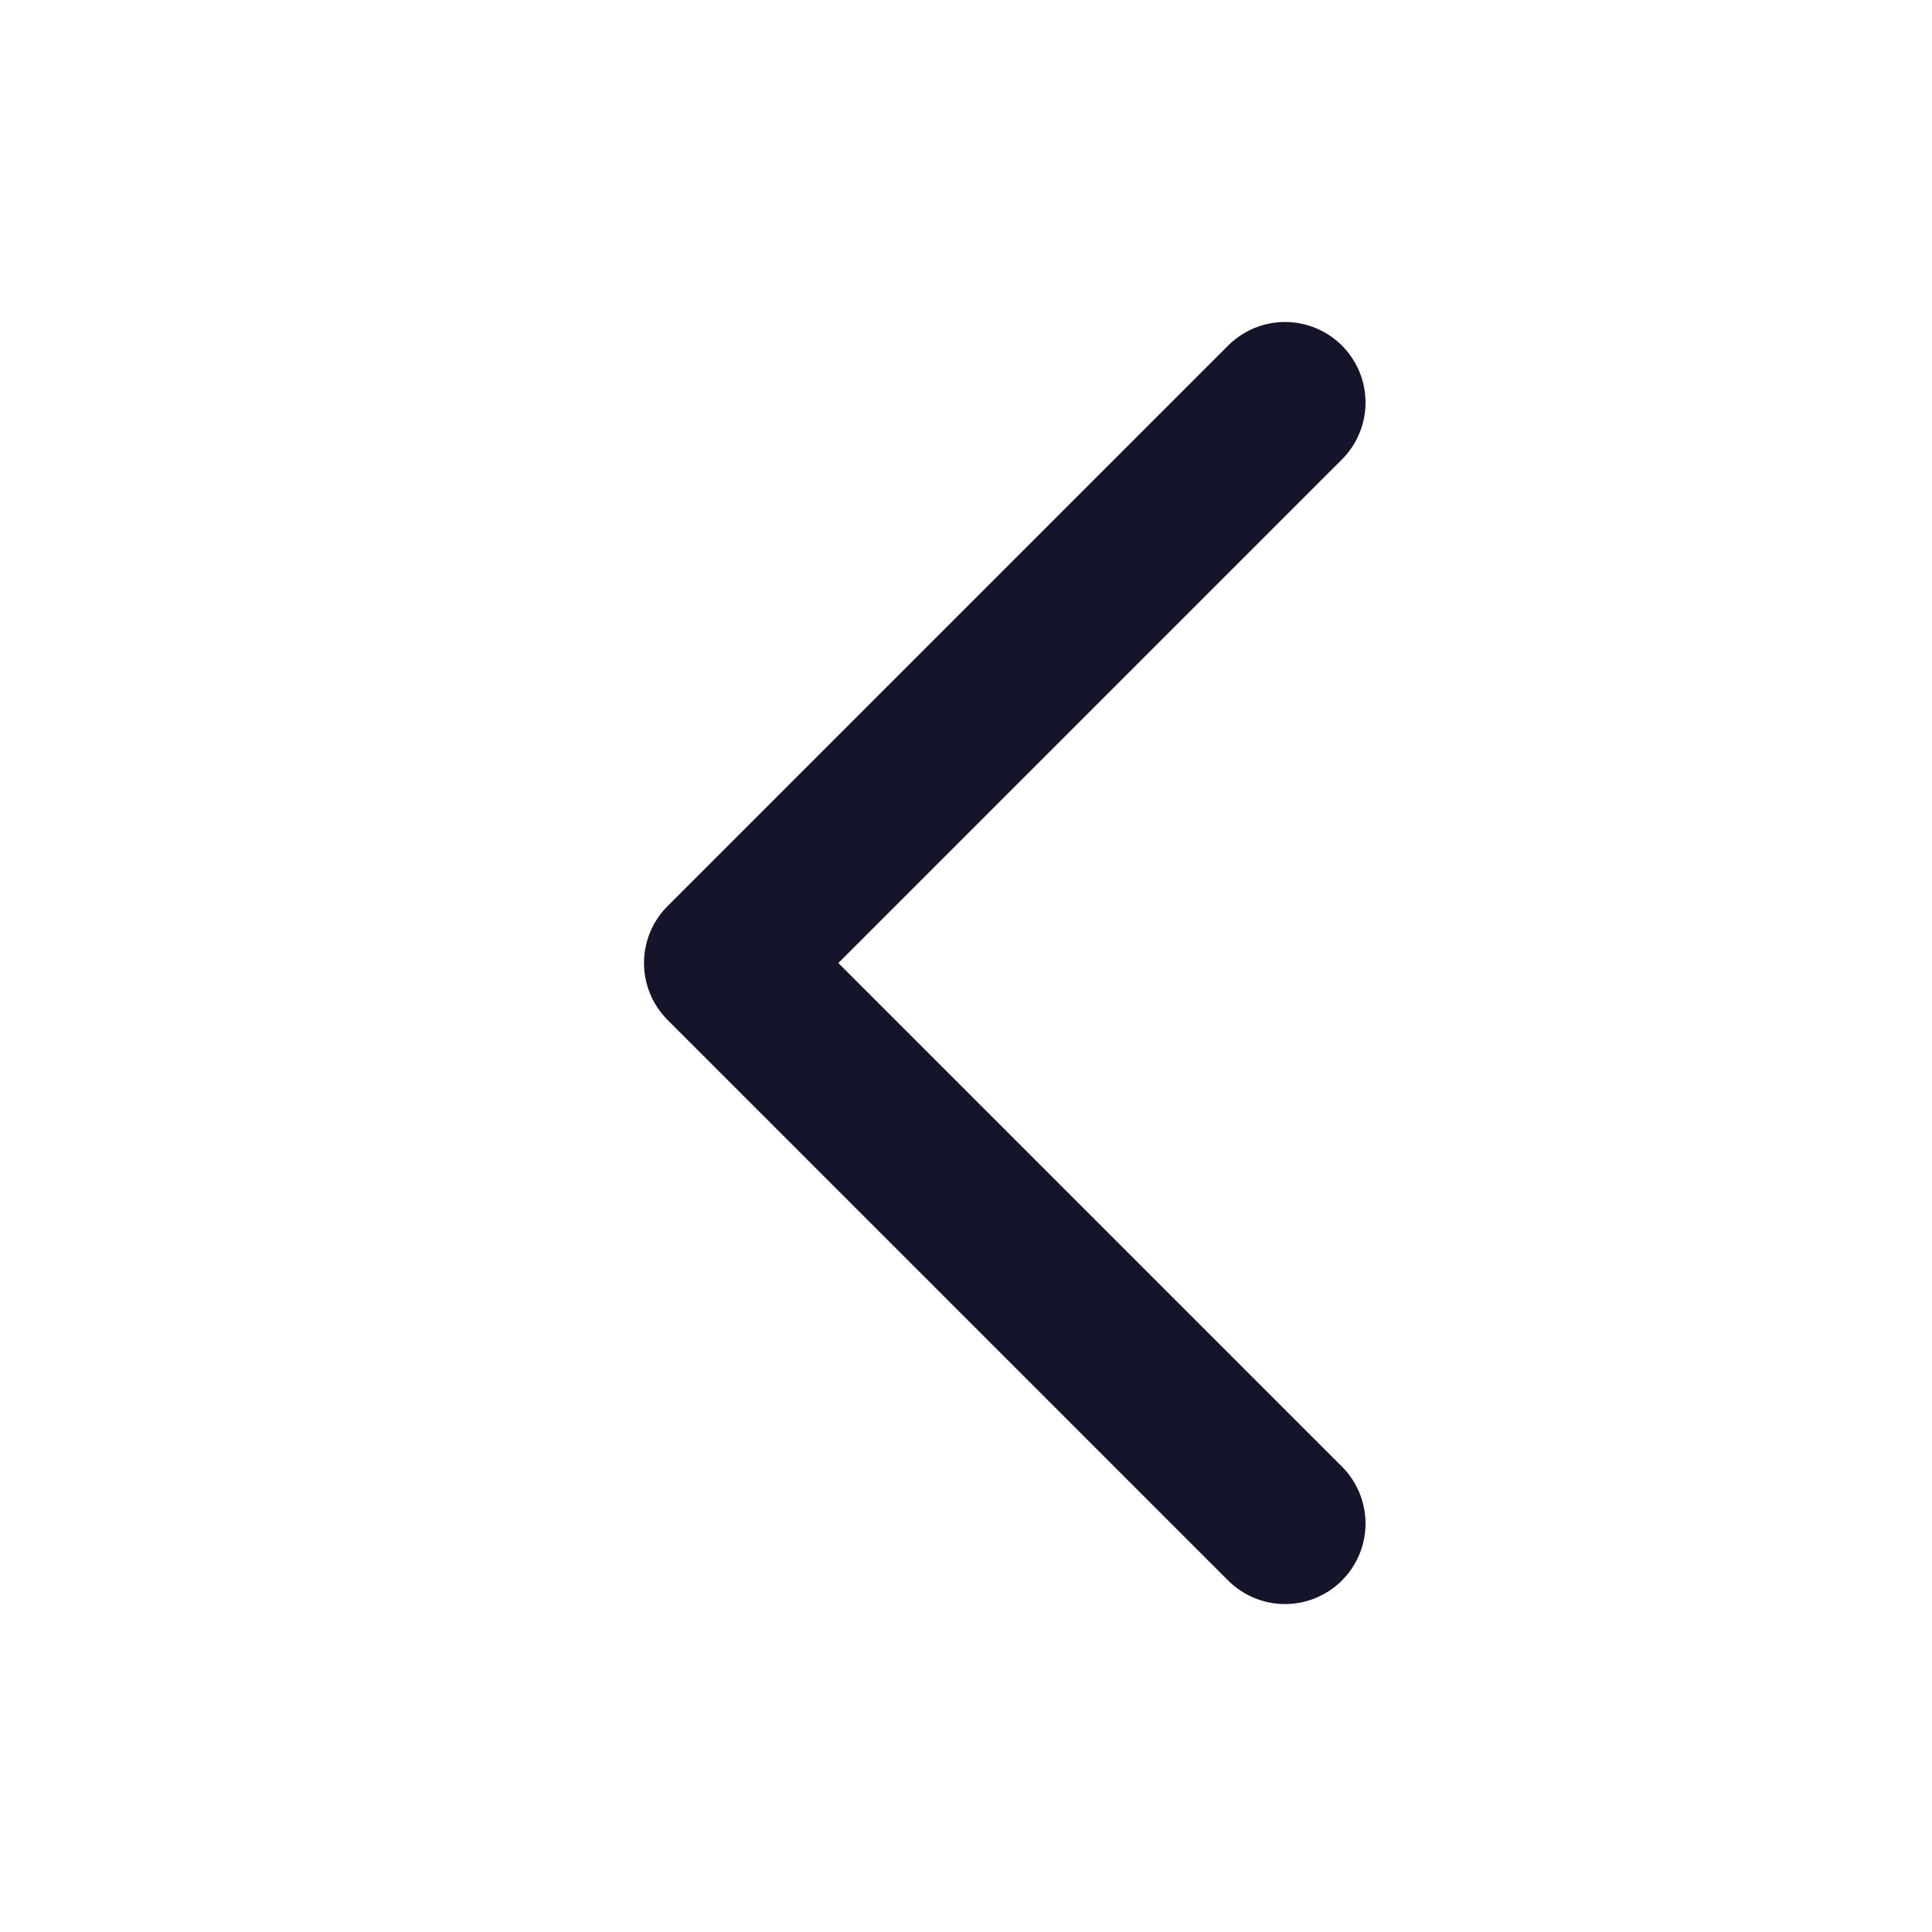
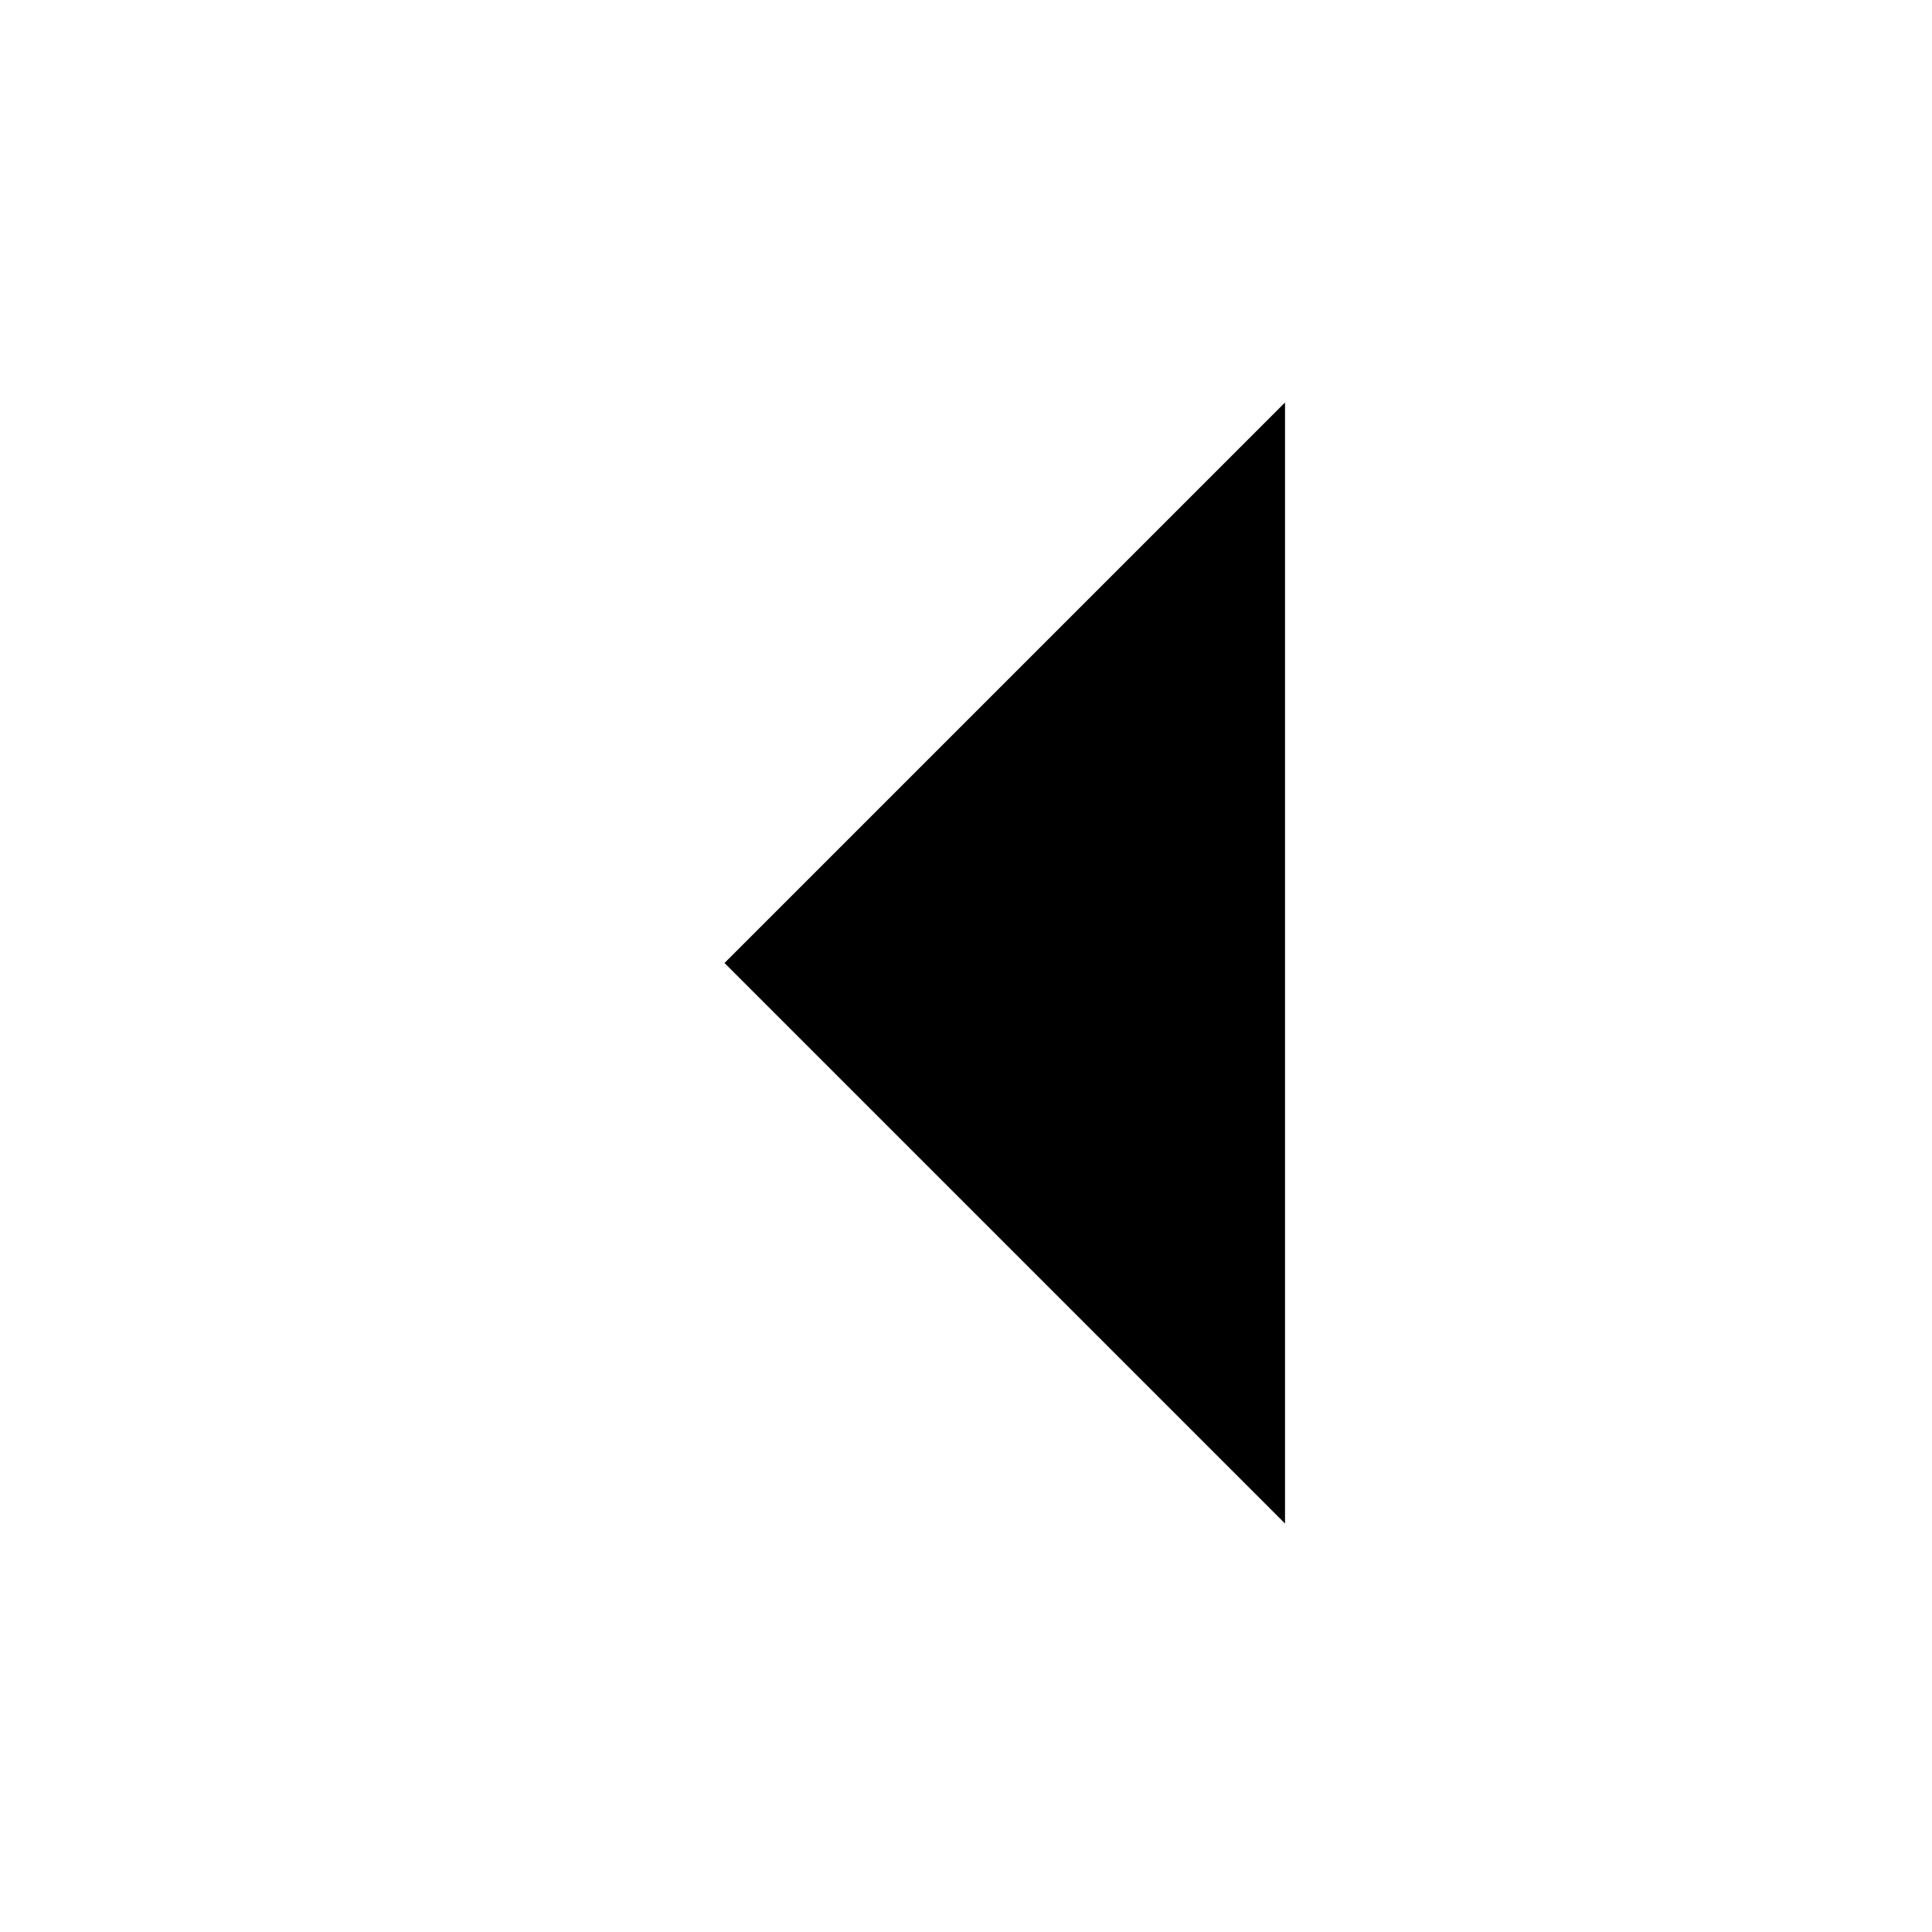
- <svg xmlns="http://www.w3.org/2000/svg" width="24" height="24" viewBox="0 0 24 24" fill="none">
-   <path d="M15.963 5L9 11.963L15.963 18.926" stroke="#14142B" stroke-width="2" stroke-linecap="round" stroke-linejoin="round" />
+ <svg xmlns="http://www.w3.org/2000/svg" width="24" height="24" viewBox="0 0 24 24" fill="current">
+   <path d="M15.963 5L9 11.963L15.963 18.926" stroke="current" stroke-width="2" stroke-linecap="round" stroke-linejoin="round" />
</svg>
